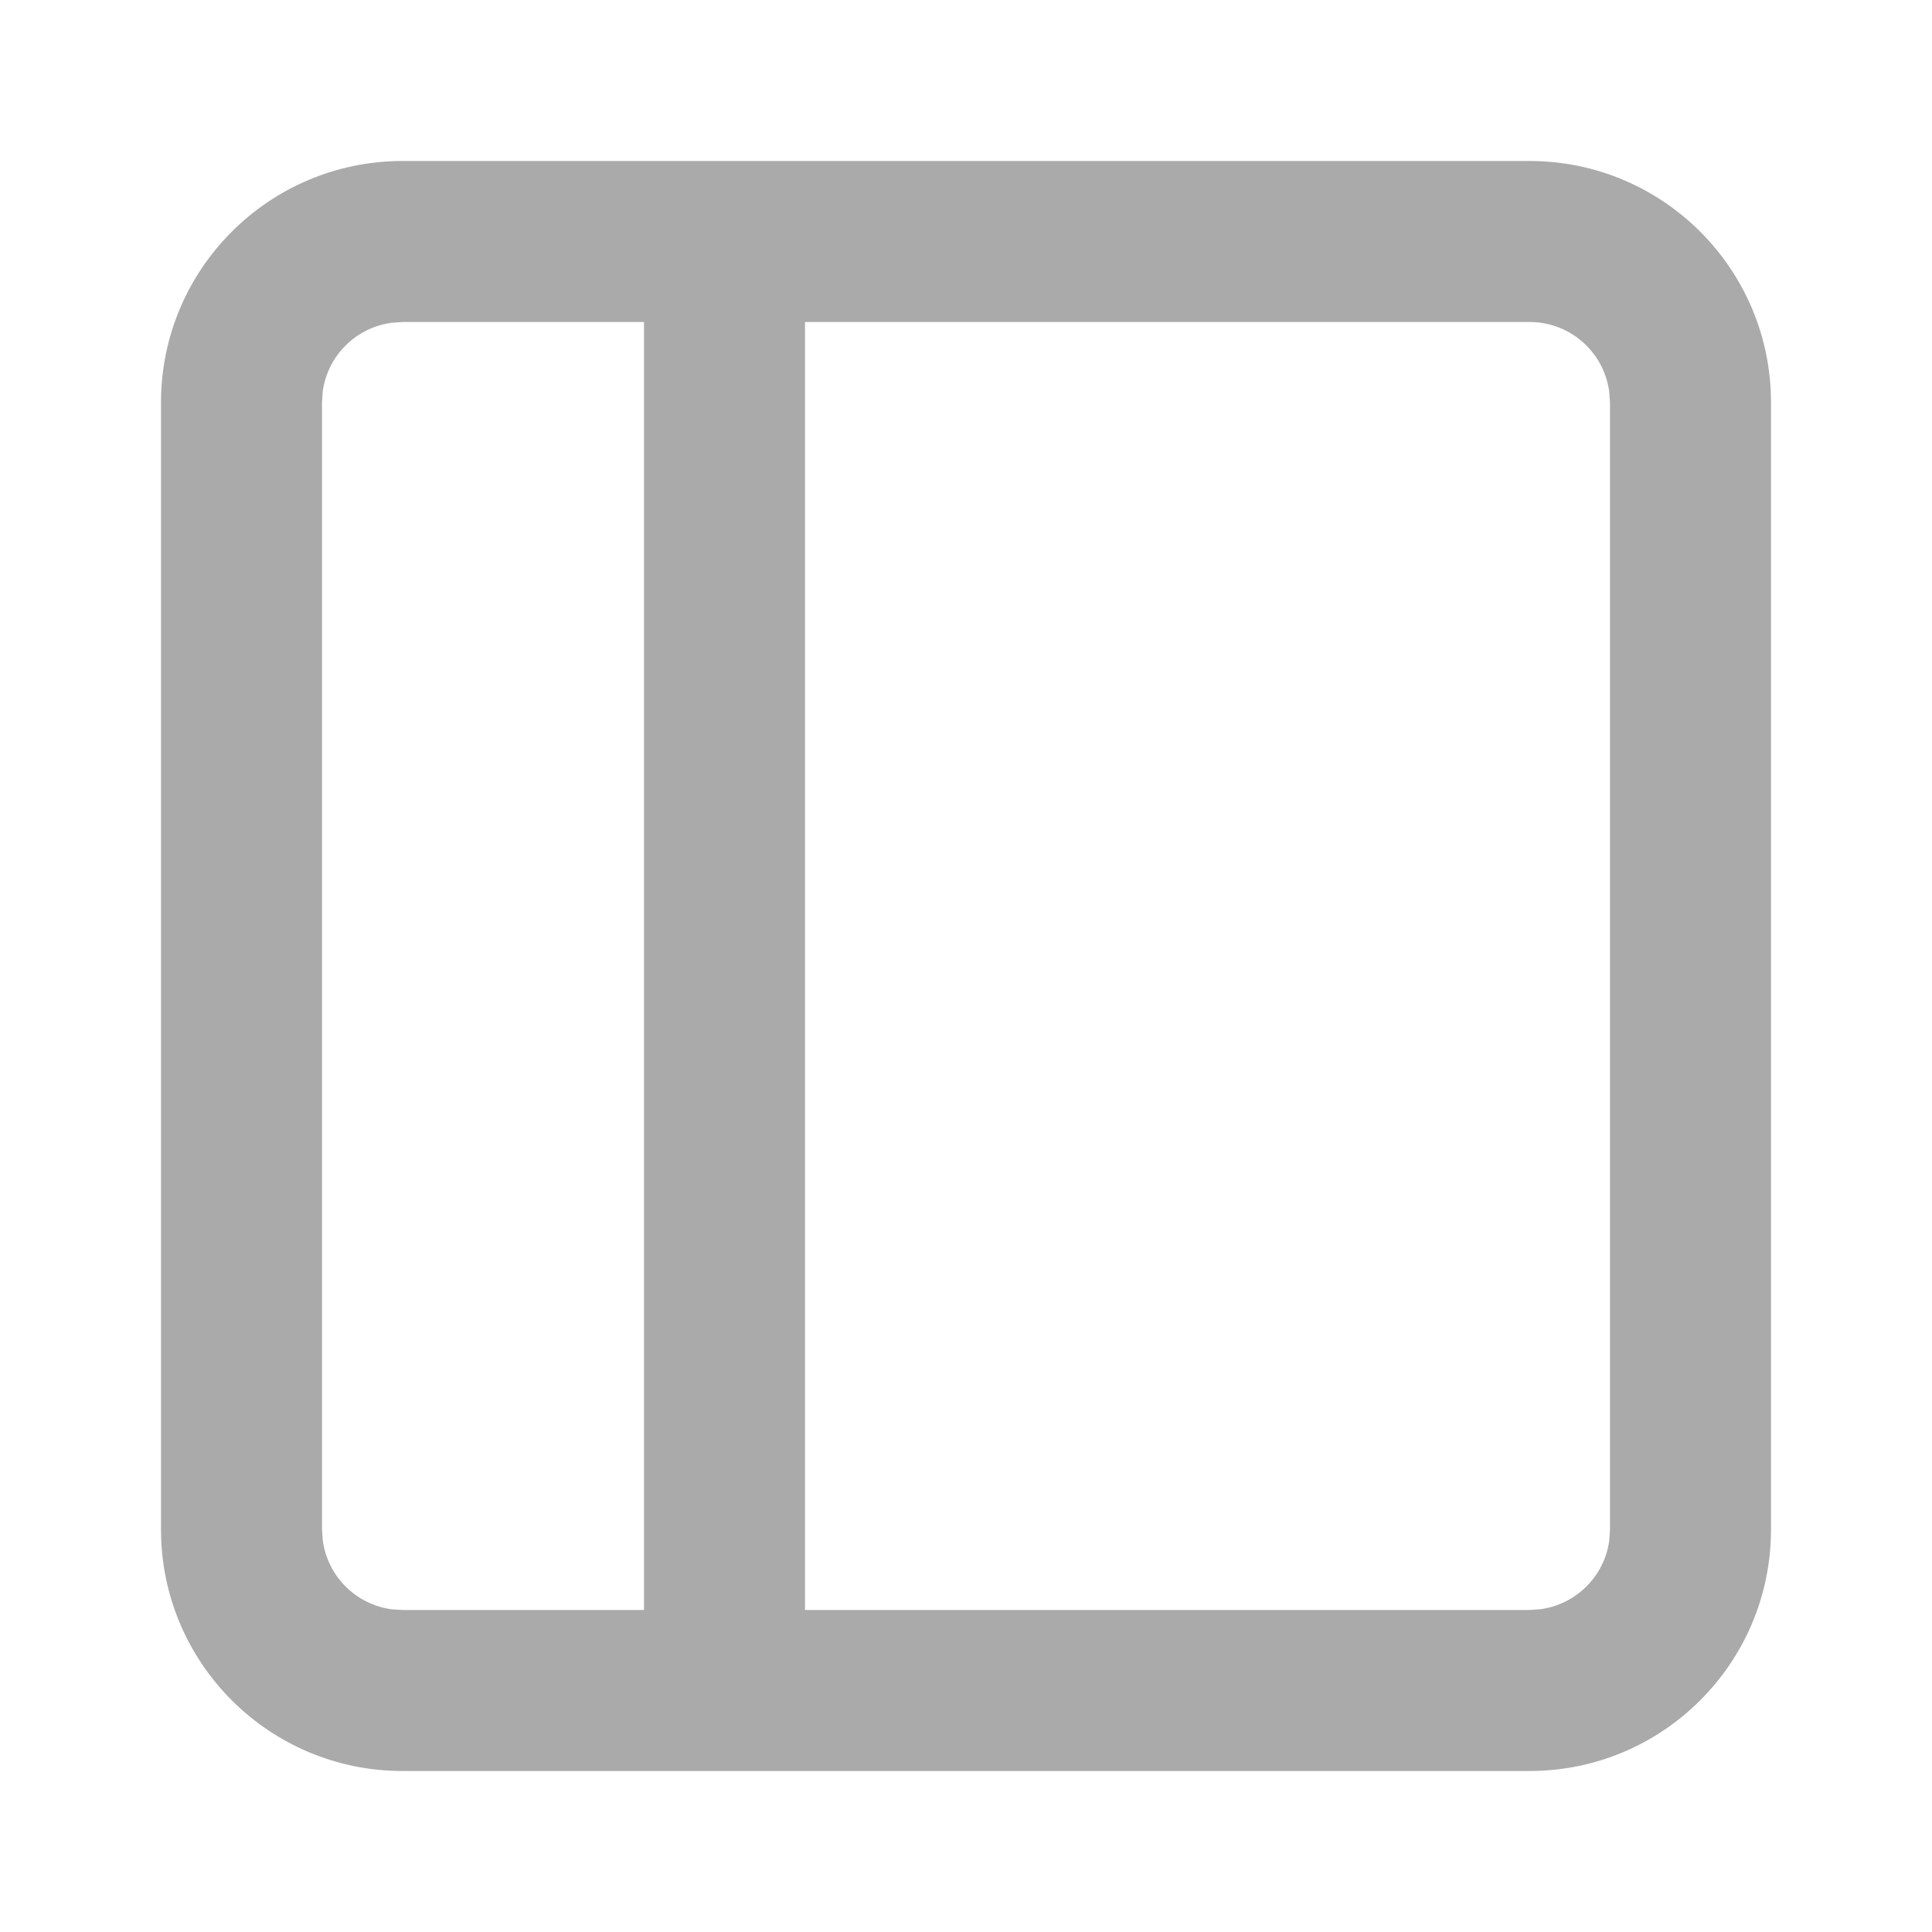
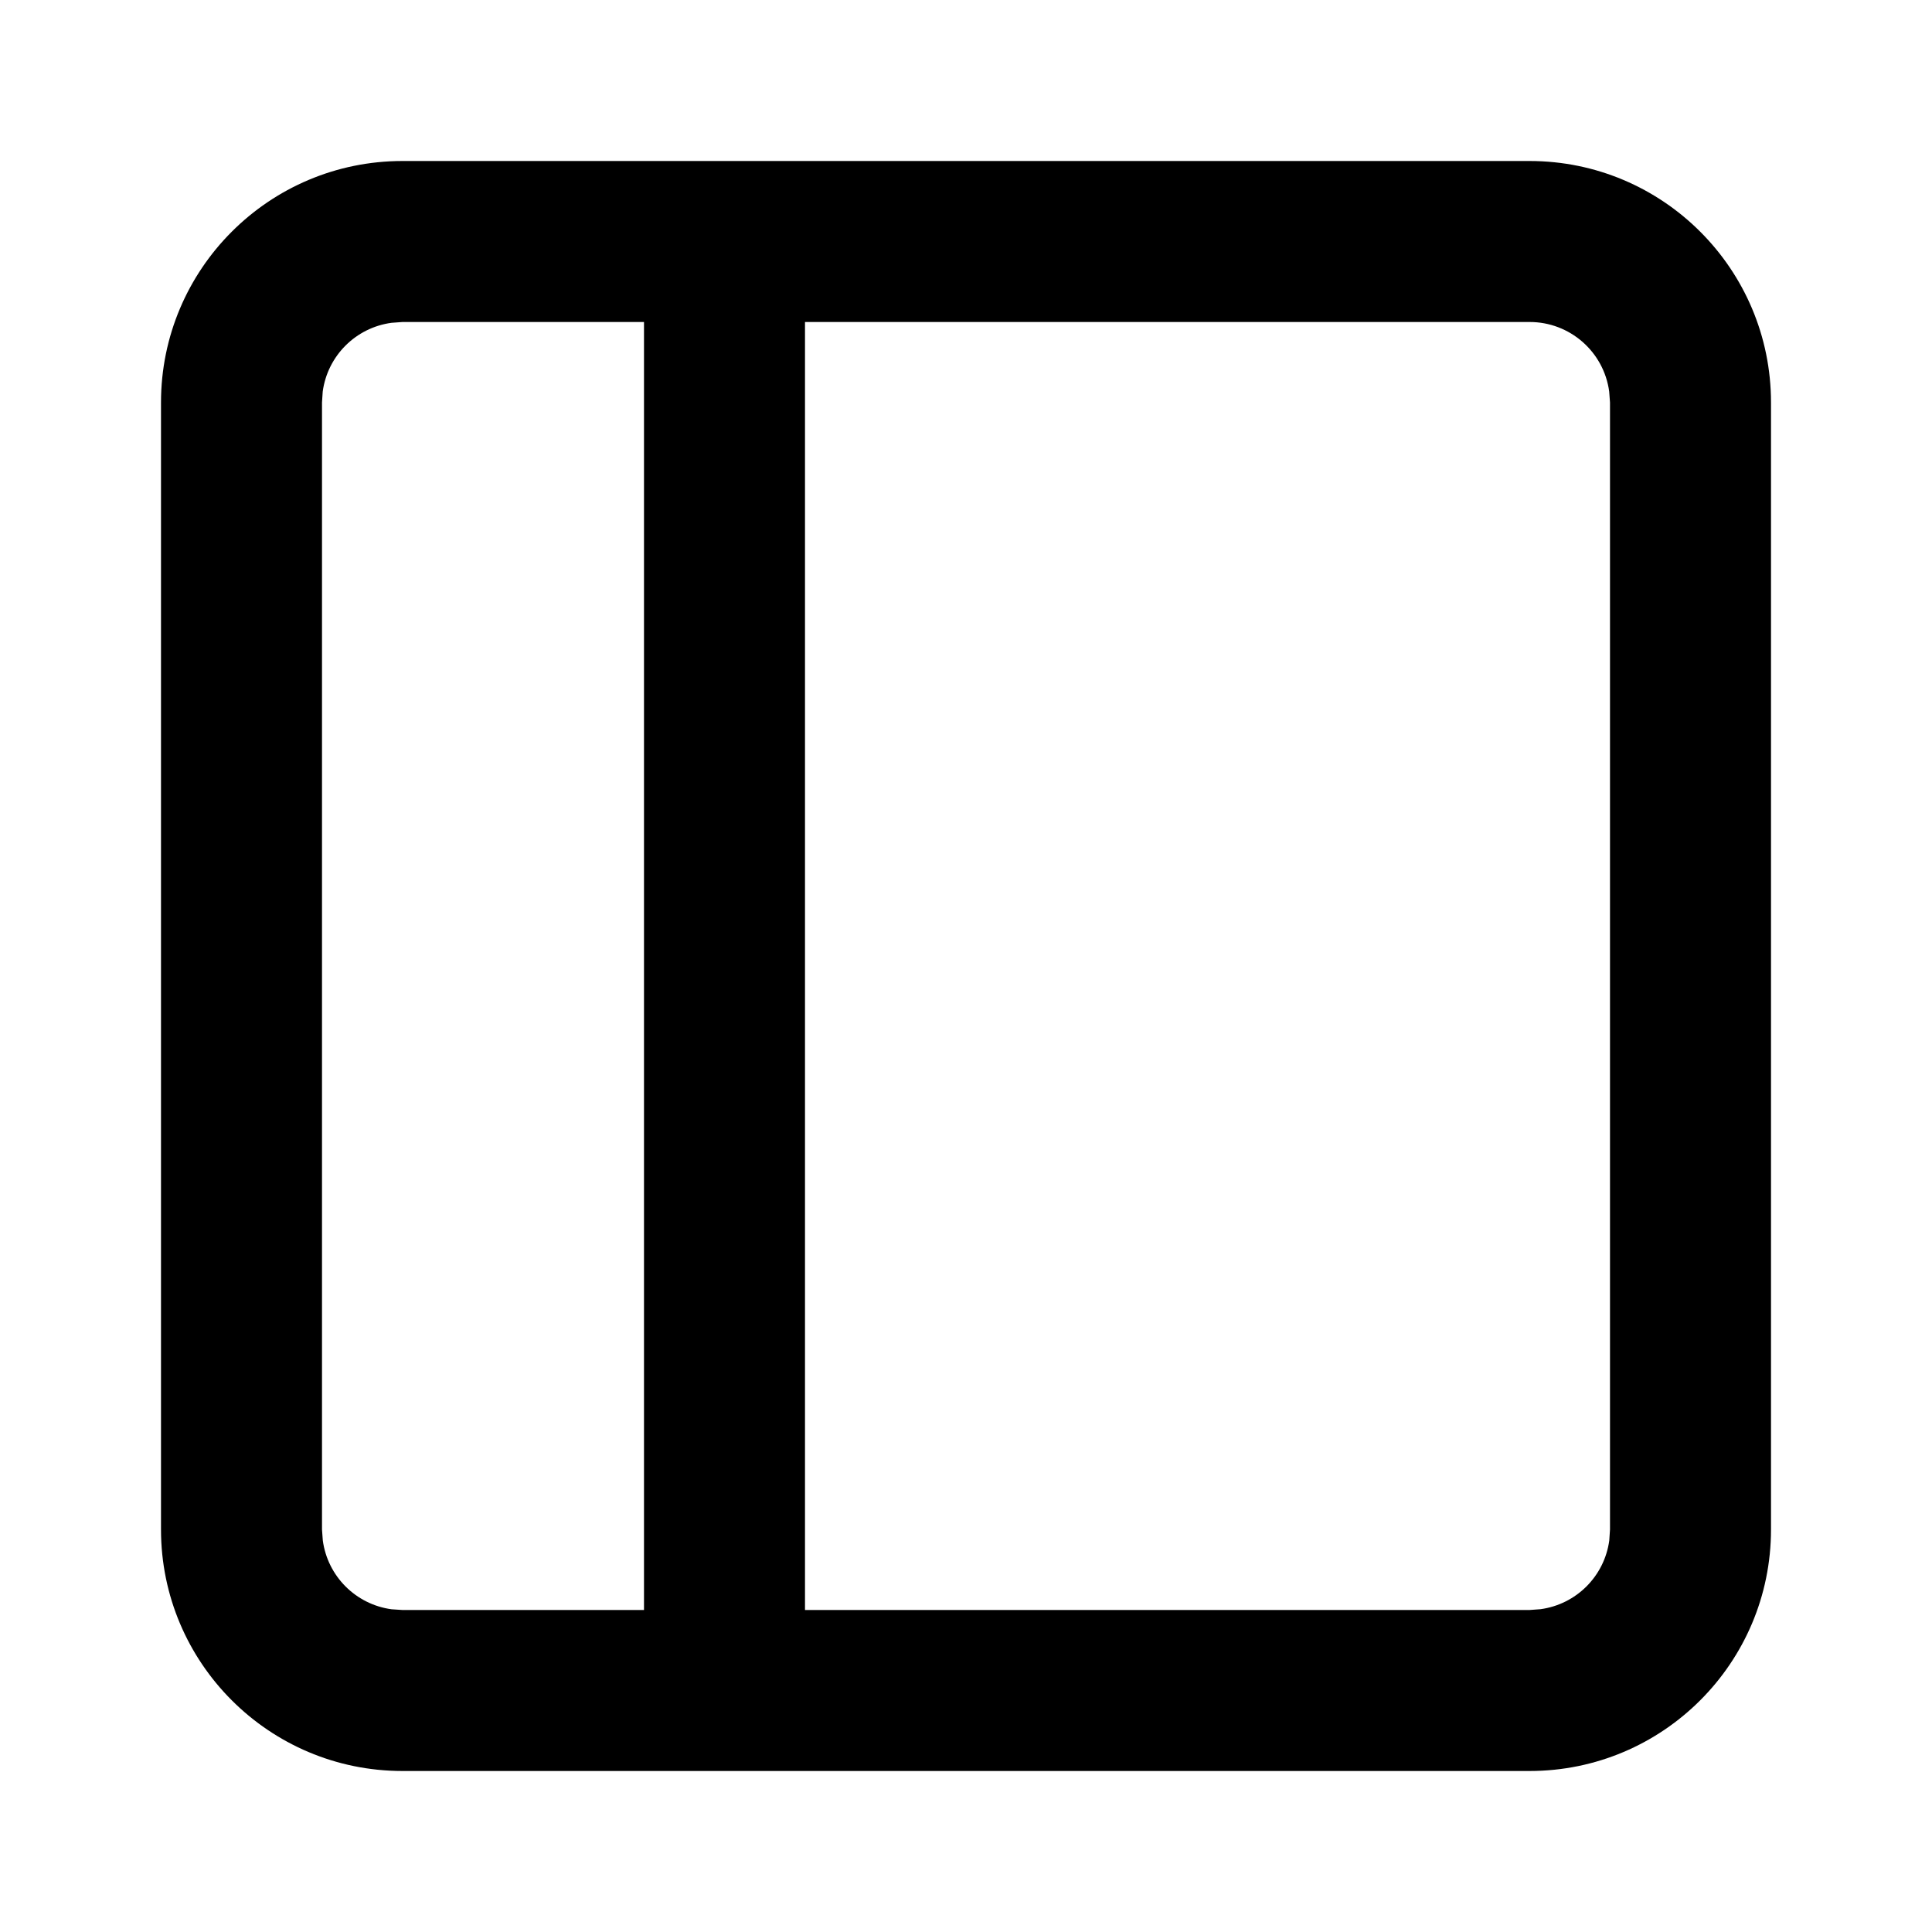
- <svg xmlns="http://www.w3.org/2000/svg" viewBox="0 0 1024 1024" fill="#aaa">
+ <svg xmlns="http://www.w3.org/2000/svg" viewBox="0 0 1024 1024" fill="#000">
  <path d="M810.667 85.333a128 128 0 0 1 128 128v597.333a128 128 0 0 1-128 128H213.333a128 128 0 0 1-128-128V213.333a128 128 0 0 1 128-128h597.333zM341.333 170.667H213.333l-5.803 0.427a42.539 42.539 0 0 0-36.48 36.437L170.667 213.333v597.333l0.427 5.803a42.539 42.539 0 0 0 36.437 36.48L213.333 853.333h128V170.667z m469.333 0h-384v682.667h384l5.803-0.427a42.539 42.539 0 0 0 36.48-36.437L853.333 810.667V213.333l-0.427-5.803A42.539 42.539 0 0 0 810.667 170.667z">
    </path>
</svg>
